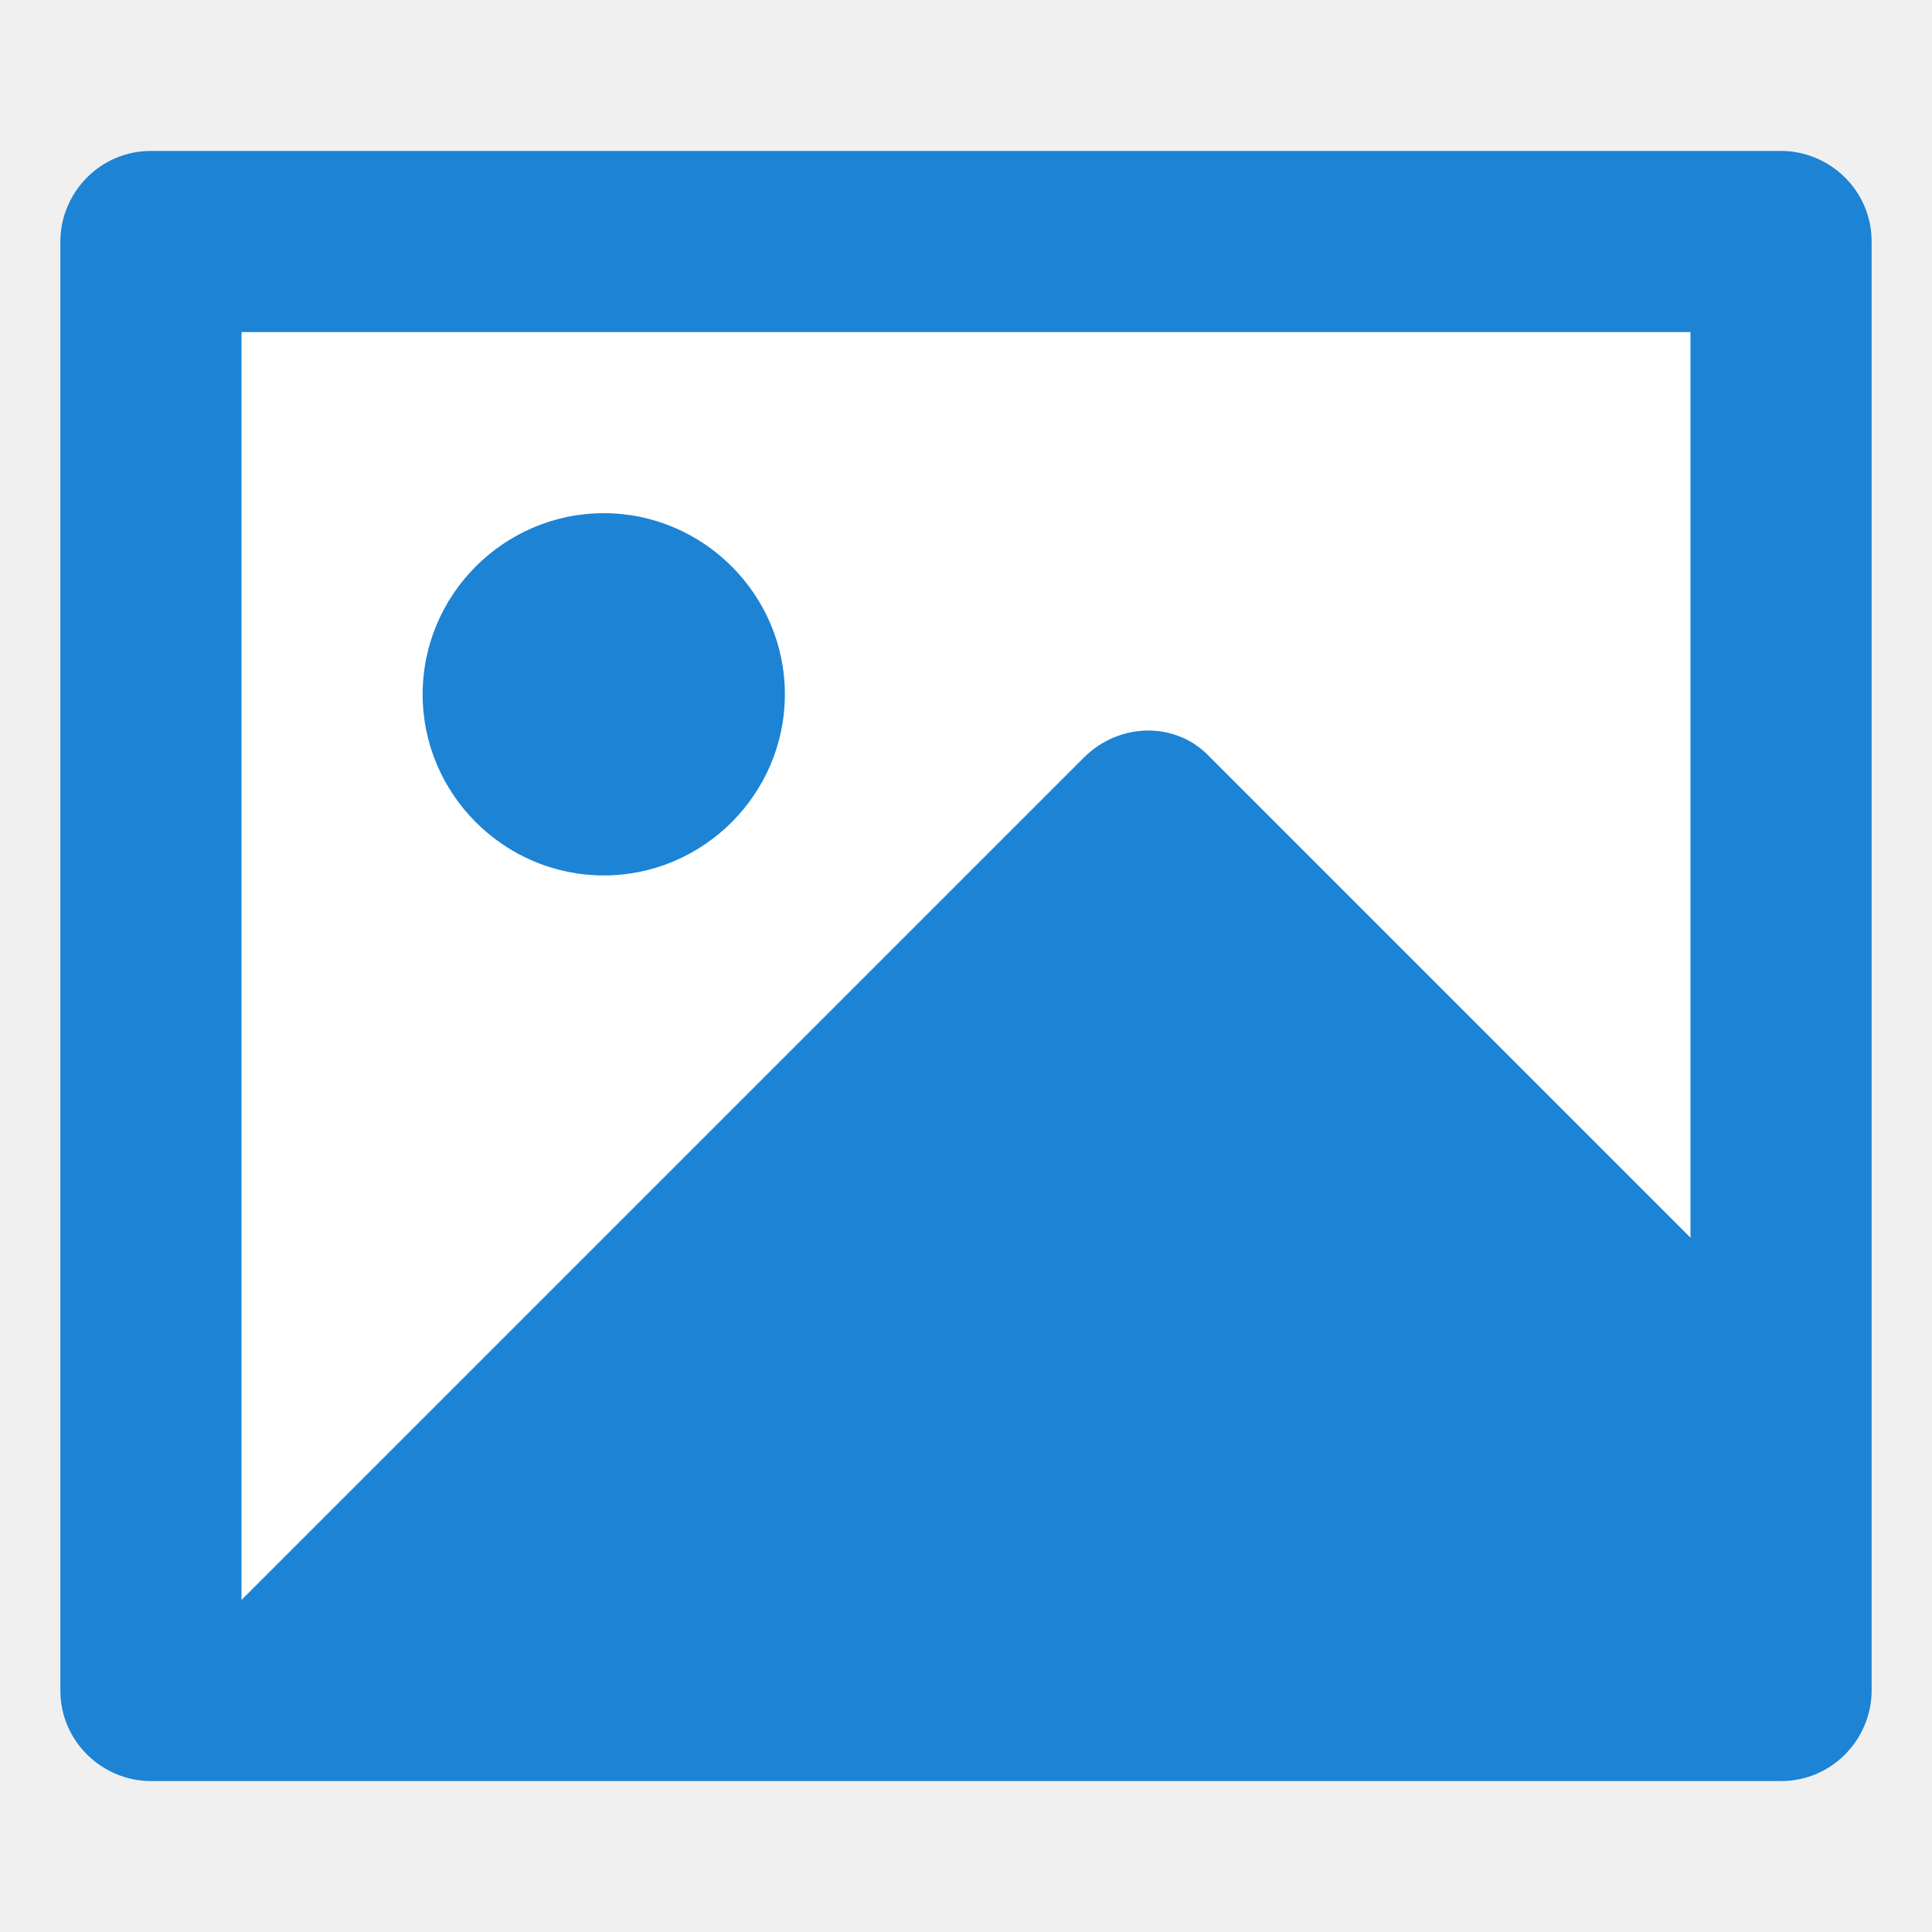
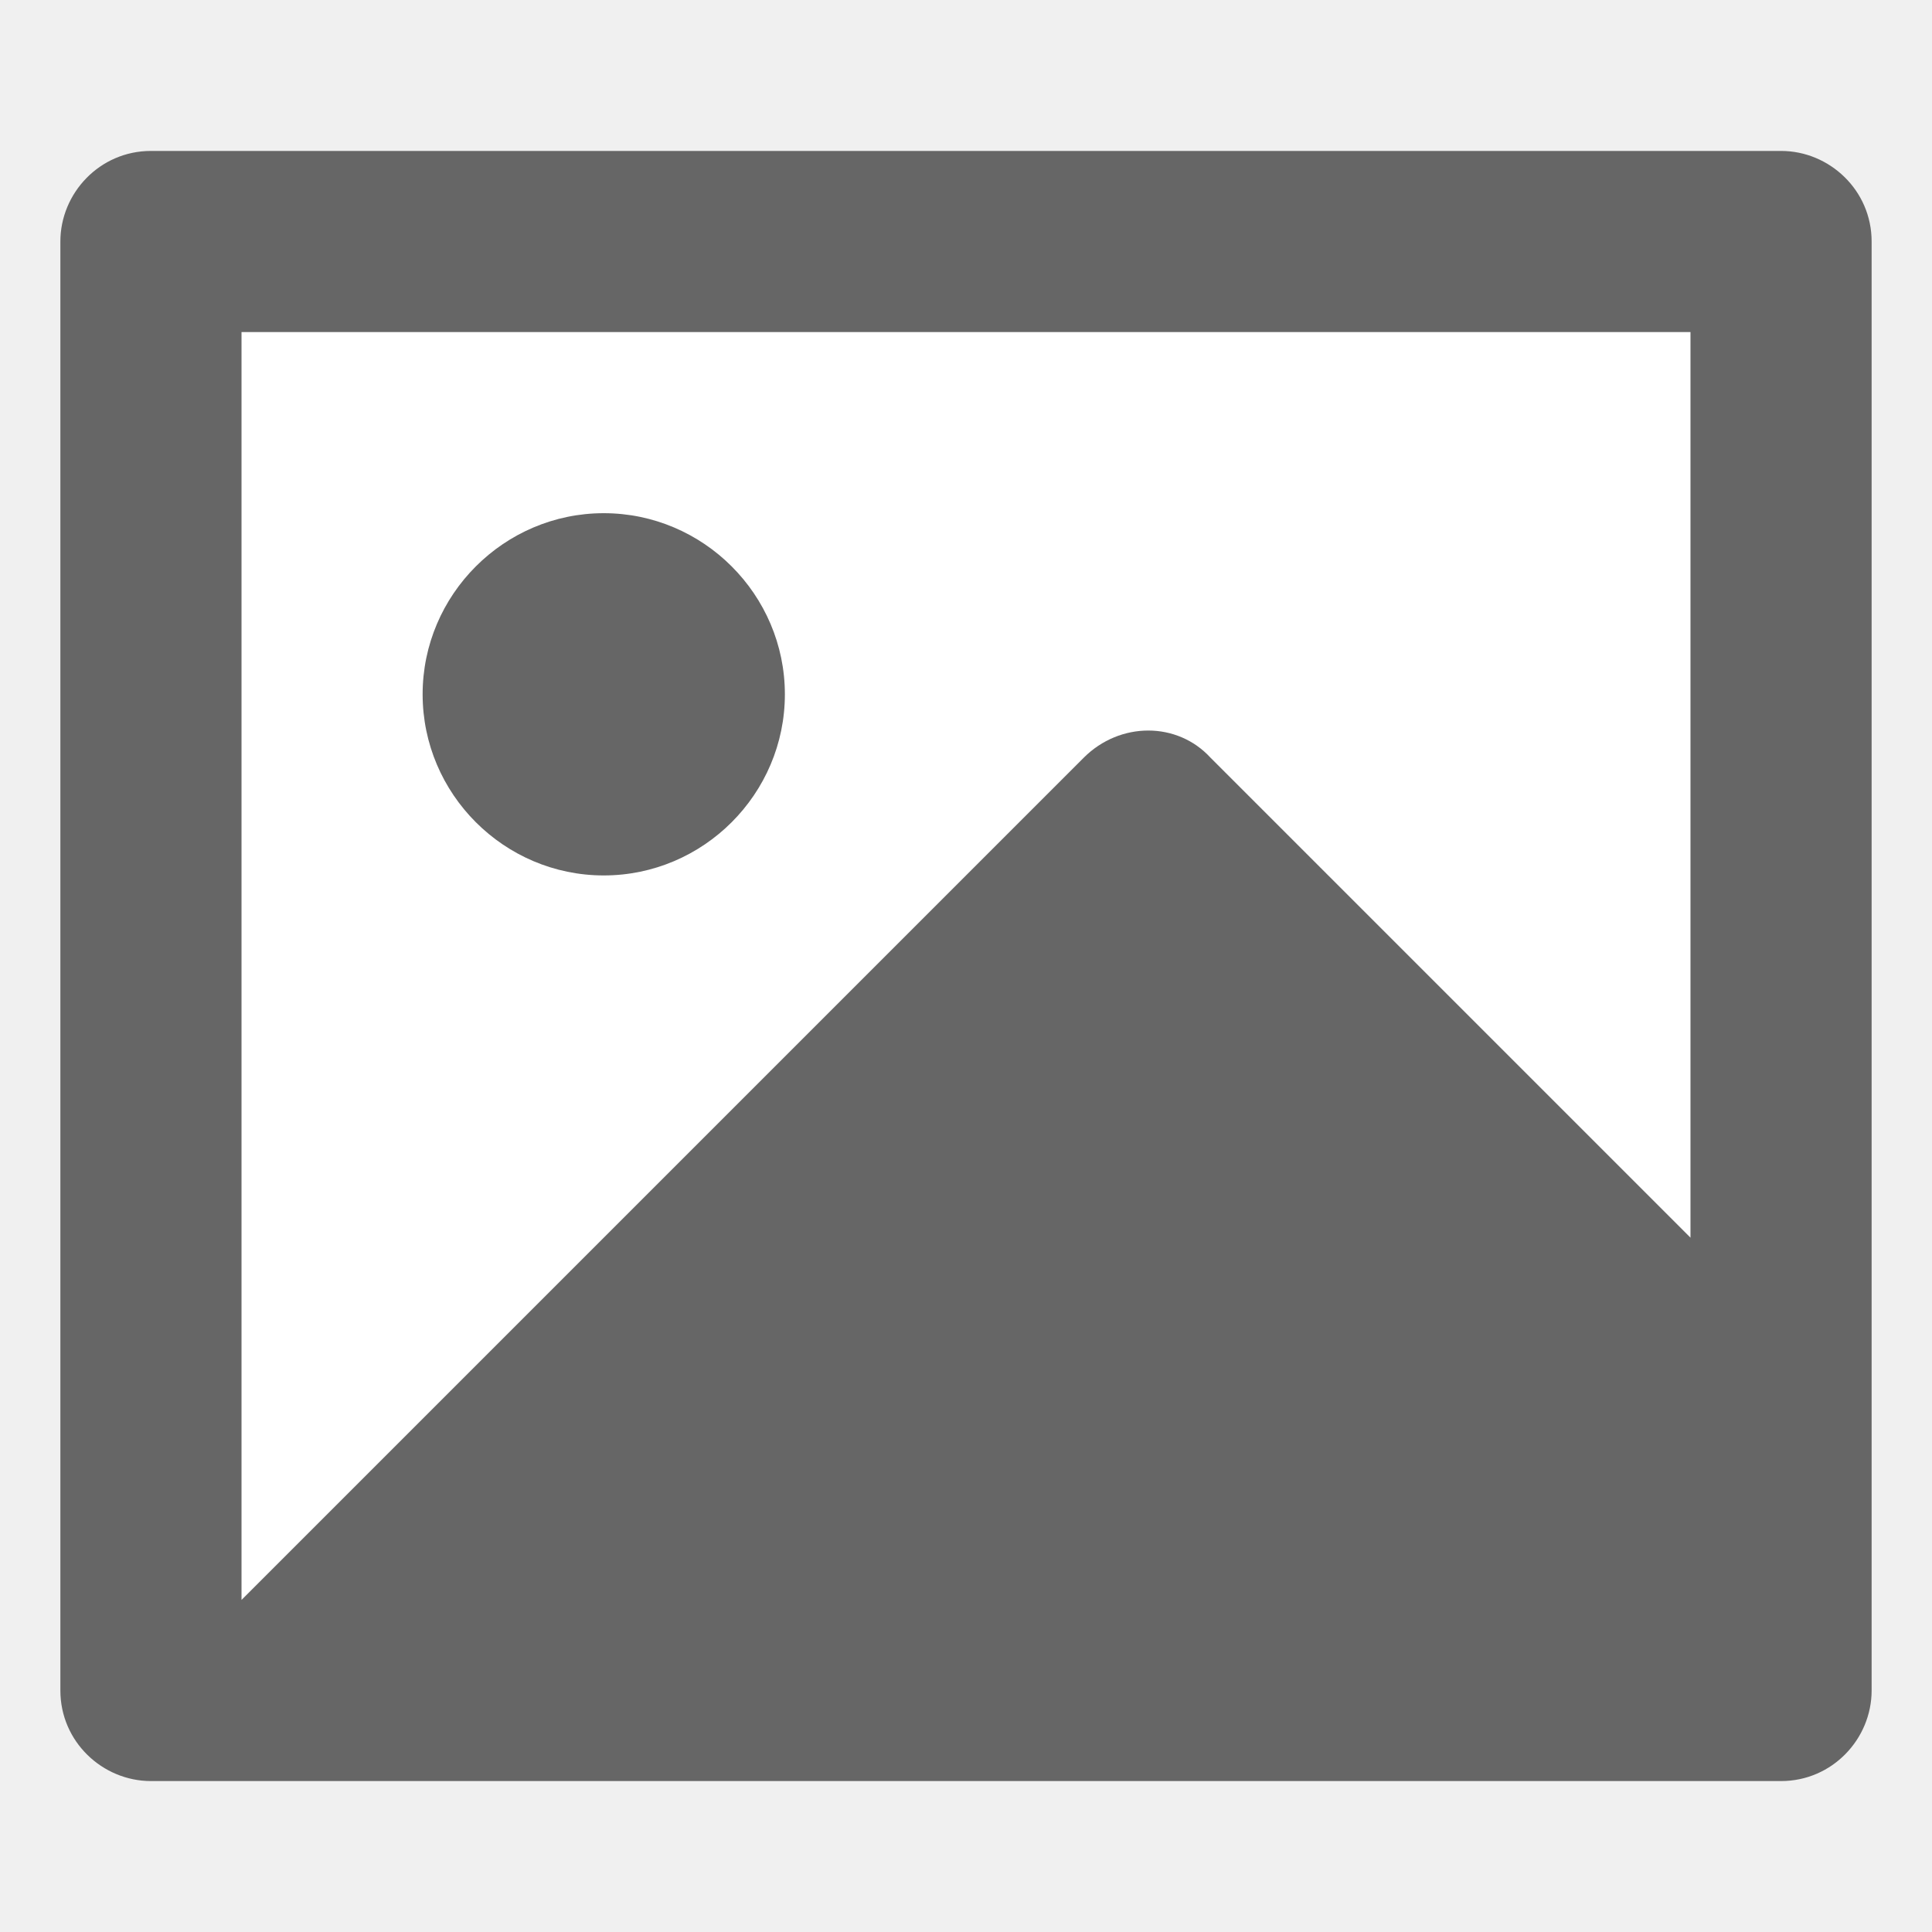
<svg xmlns="http://www.w3.org/2000/svg" viewBox="0 0 64 64" width="64" height="64">
  <path fill="#fff" d="M8 11h48v42H8z" />
-   <path d="M56 11H8v42l27.9-27.9c1.2-1.2 3.1-1.2 4.2 0L56 41V11zM2 8c0-1.6 1.3-3 3-3h54c1.6 0 3 1.3 3 3v48c0 1.6-1.3 3-3 3H5c-1.6 0-3-1.3-3-3V8zm18 21c-3.3 0-6-2.7-6-6s2.7-6 6-6 6 2.7 6 6-2.7 6-6 6z" fill="#1d83d4" />
+   <path fill="#666" d="M56 11H8v42l27.9-27.9c1.2-1.2 3.1-1.2 4.2 0L56 41V11zM2 8c0-1.6 1.3-3 3-3h54c1.6 0 3 1.3 3 3v48c0 1.6-1.3 3-3 3H5c-1.6 0-3-1.3-3-3V8zm18 21c-3.3 0-6-2.7-6-6s2.7-6 6-6 6 2.7 6 6-2.7 6-6 6z" />
</svg>
